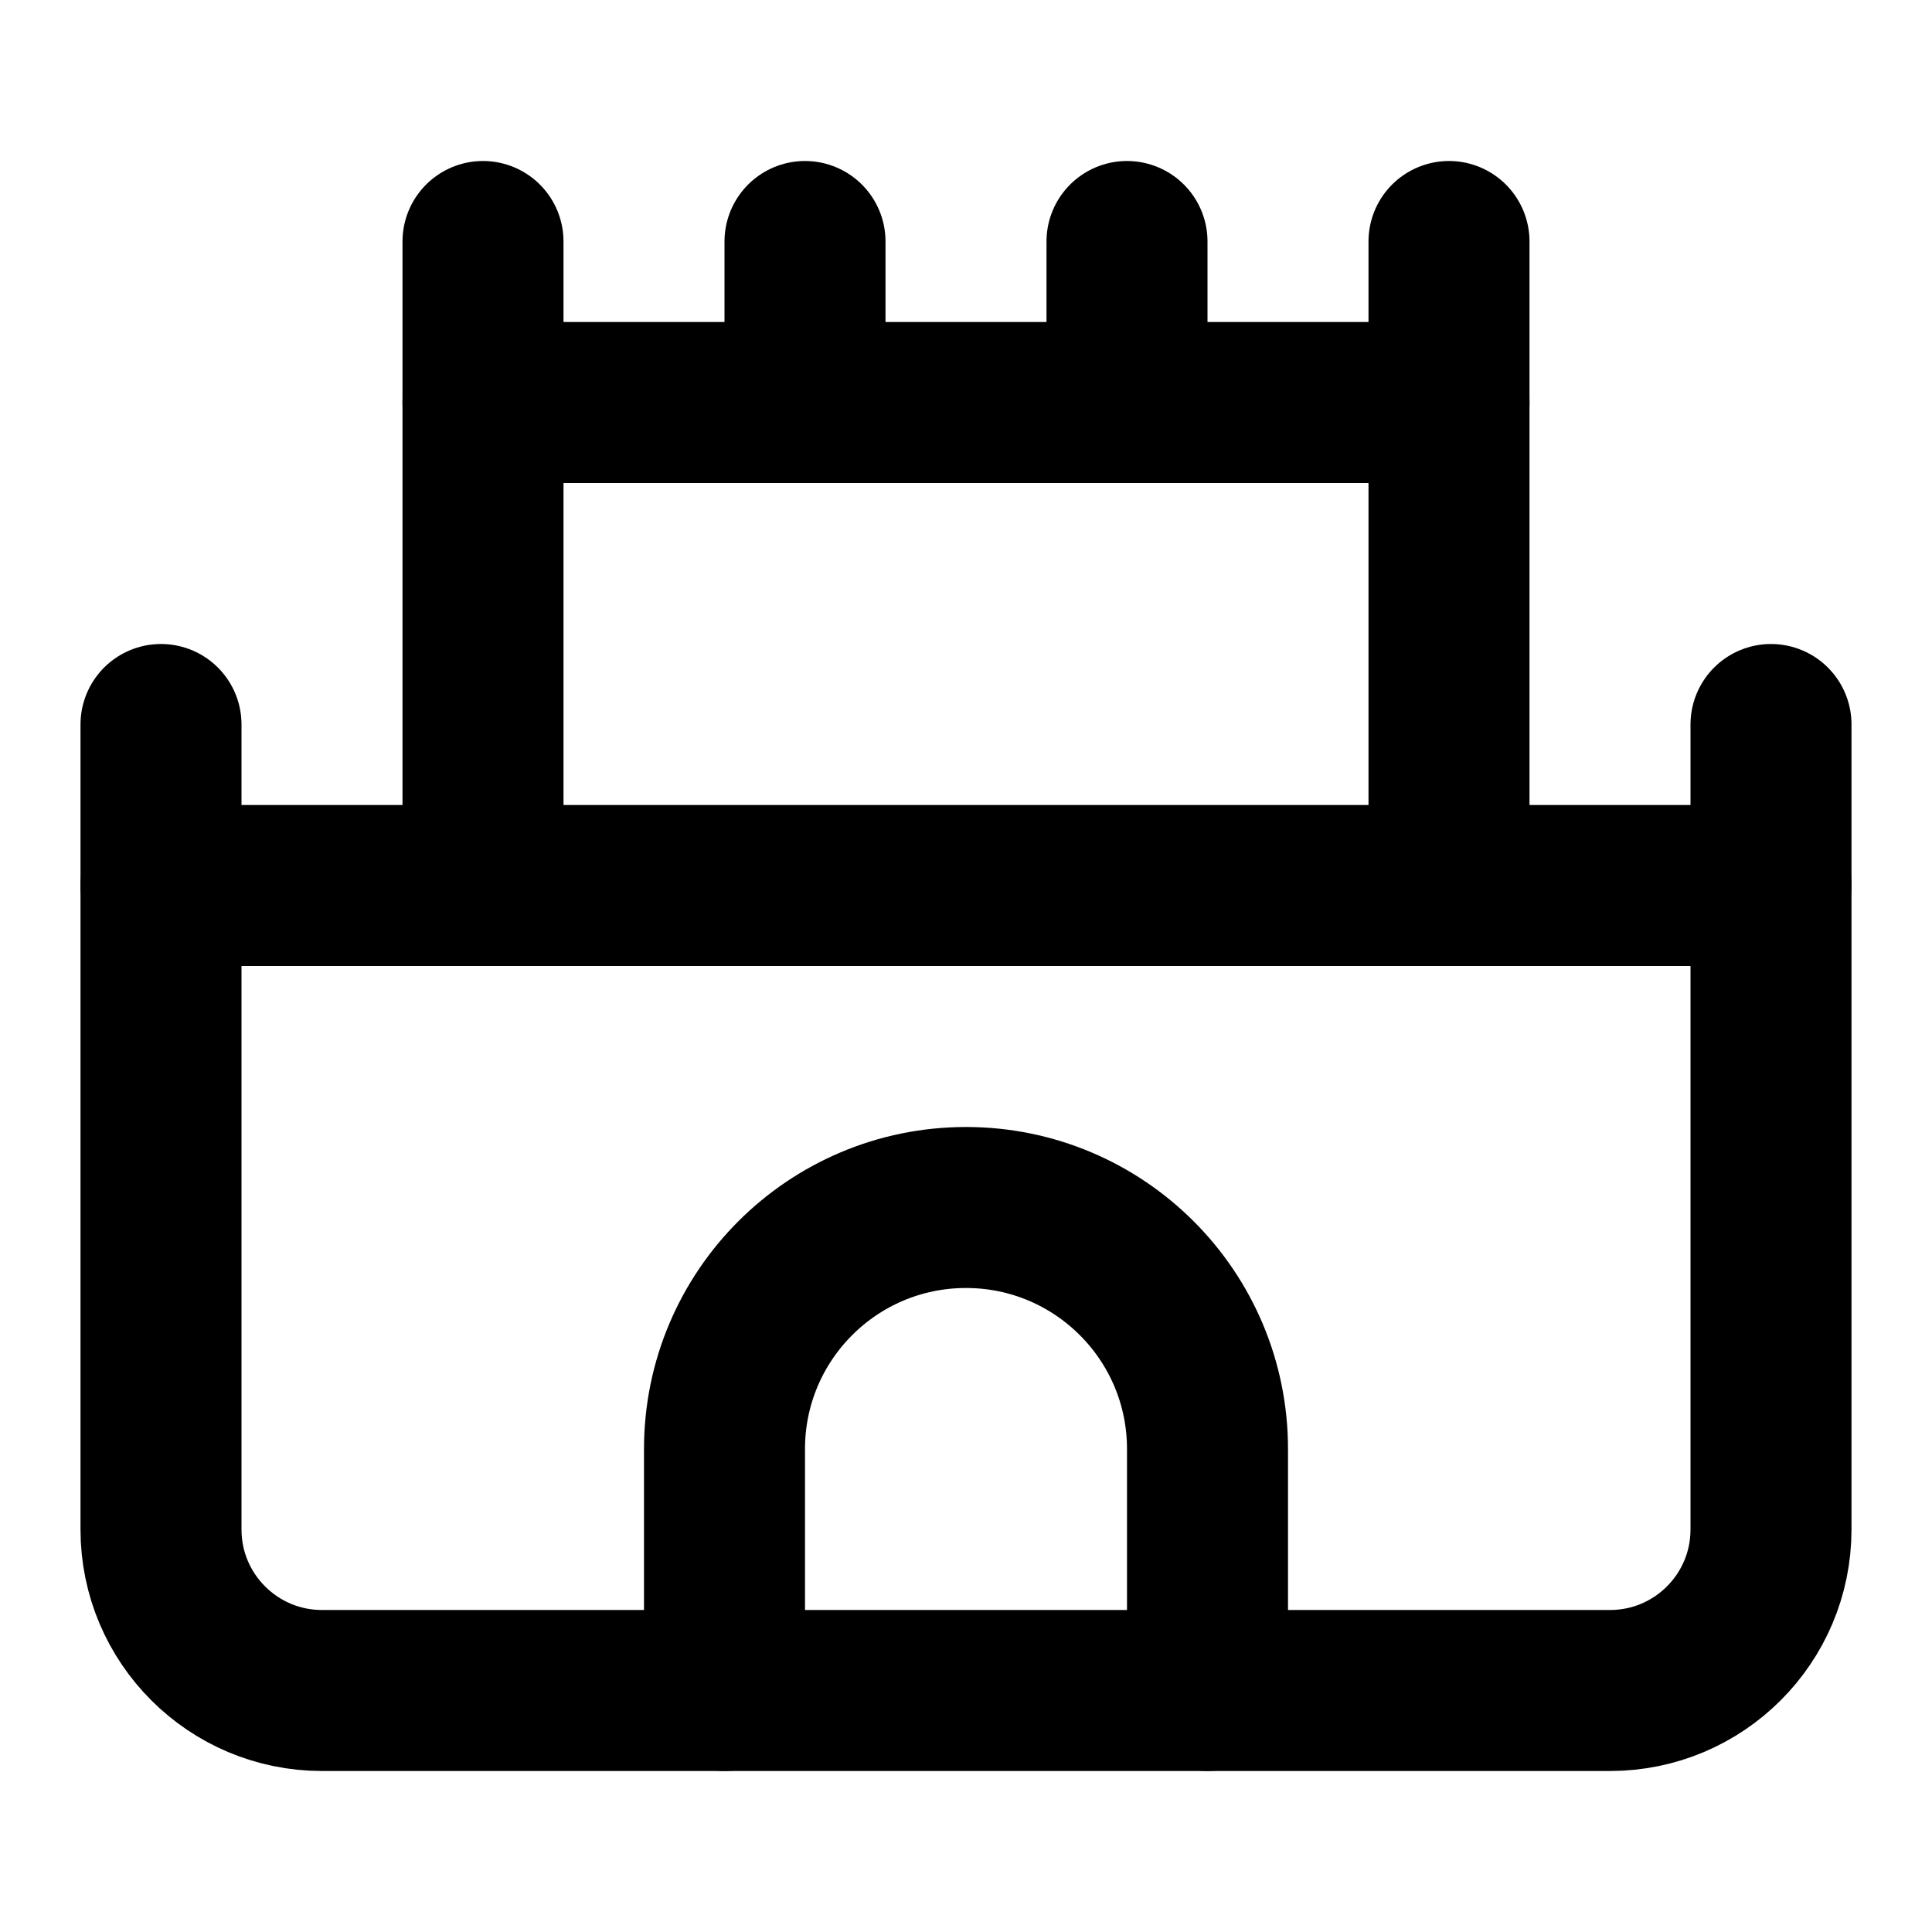
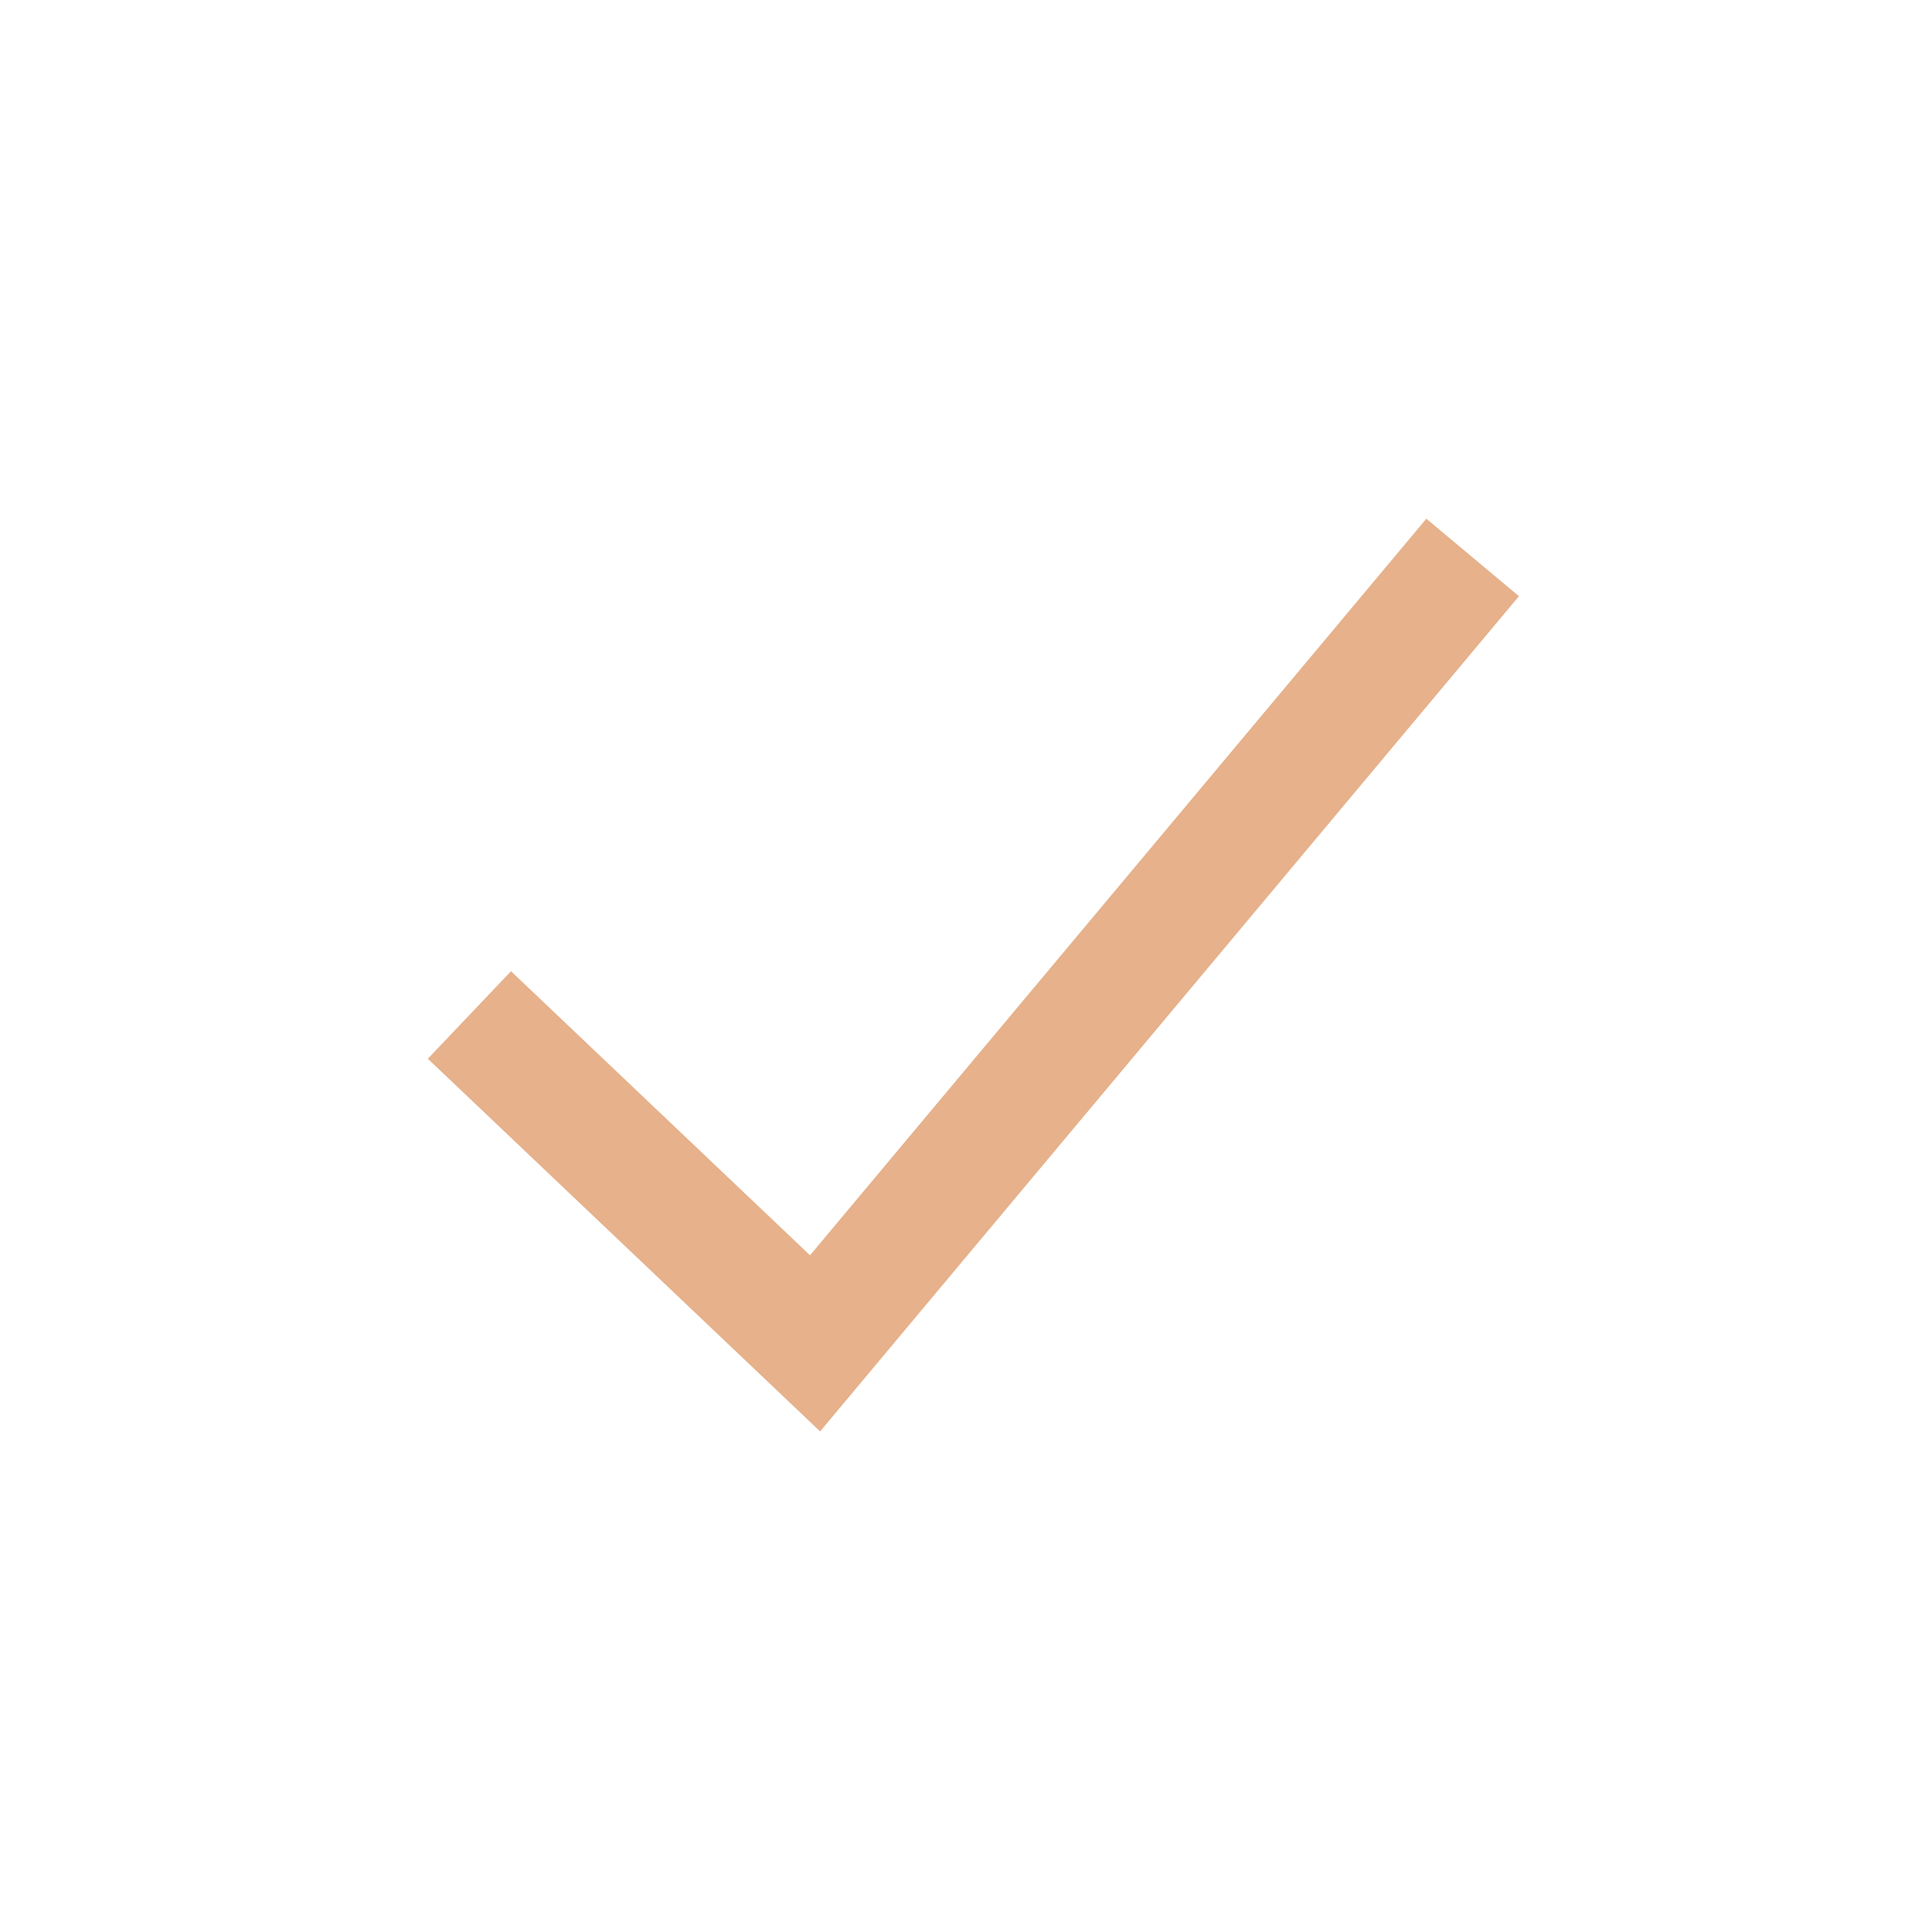
- <svg xmlns="http://www.w3.org/2000/svg" class="lucide lucide-castle" width="24" height="24" viewBox="0 0 24 24" fill="none" stroke="currentColor" stroke-width="2" stroke-linecap="round" stroke-linejoin="round">
-   <path d="M10 5V3" />
-   <path d="M14 5V3" />
-   <path d="M15 21v-3a3 3 0 0 0-6 0v3" />
-   <path d="M18 3v8" />
-   <path d="M18 5H6" />
-   <path d="M22 11H2" />
-   <path d="M22 9v10a2 2 0 0 1-2 2H4a2 2 0 0 1-2-2V9" />
-   <path d="M6 3v8" />
+ <svg xmlns="http://www.w3.org/2000/svg" width="128" height="128" viewBox="0 0 128 128">
+   <g fill="none" stroke="#e6b18b" stroke-width="8" stroke-linejoin="miter" stroke-linecap="square">
+     <path d="M34 70l20 19 41-49" />
+   </g>
</svg>
